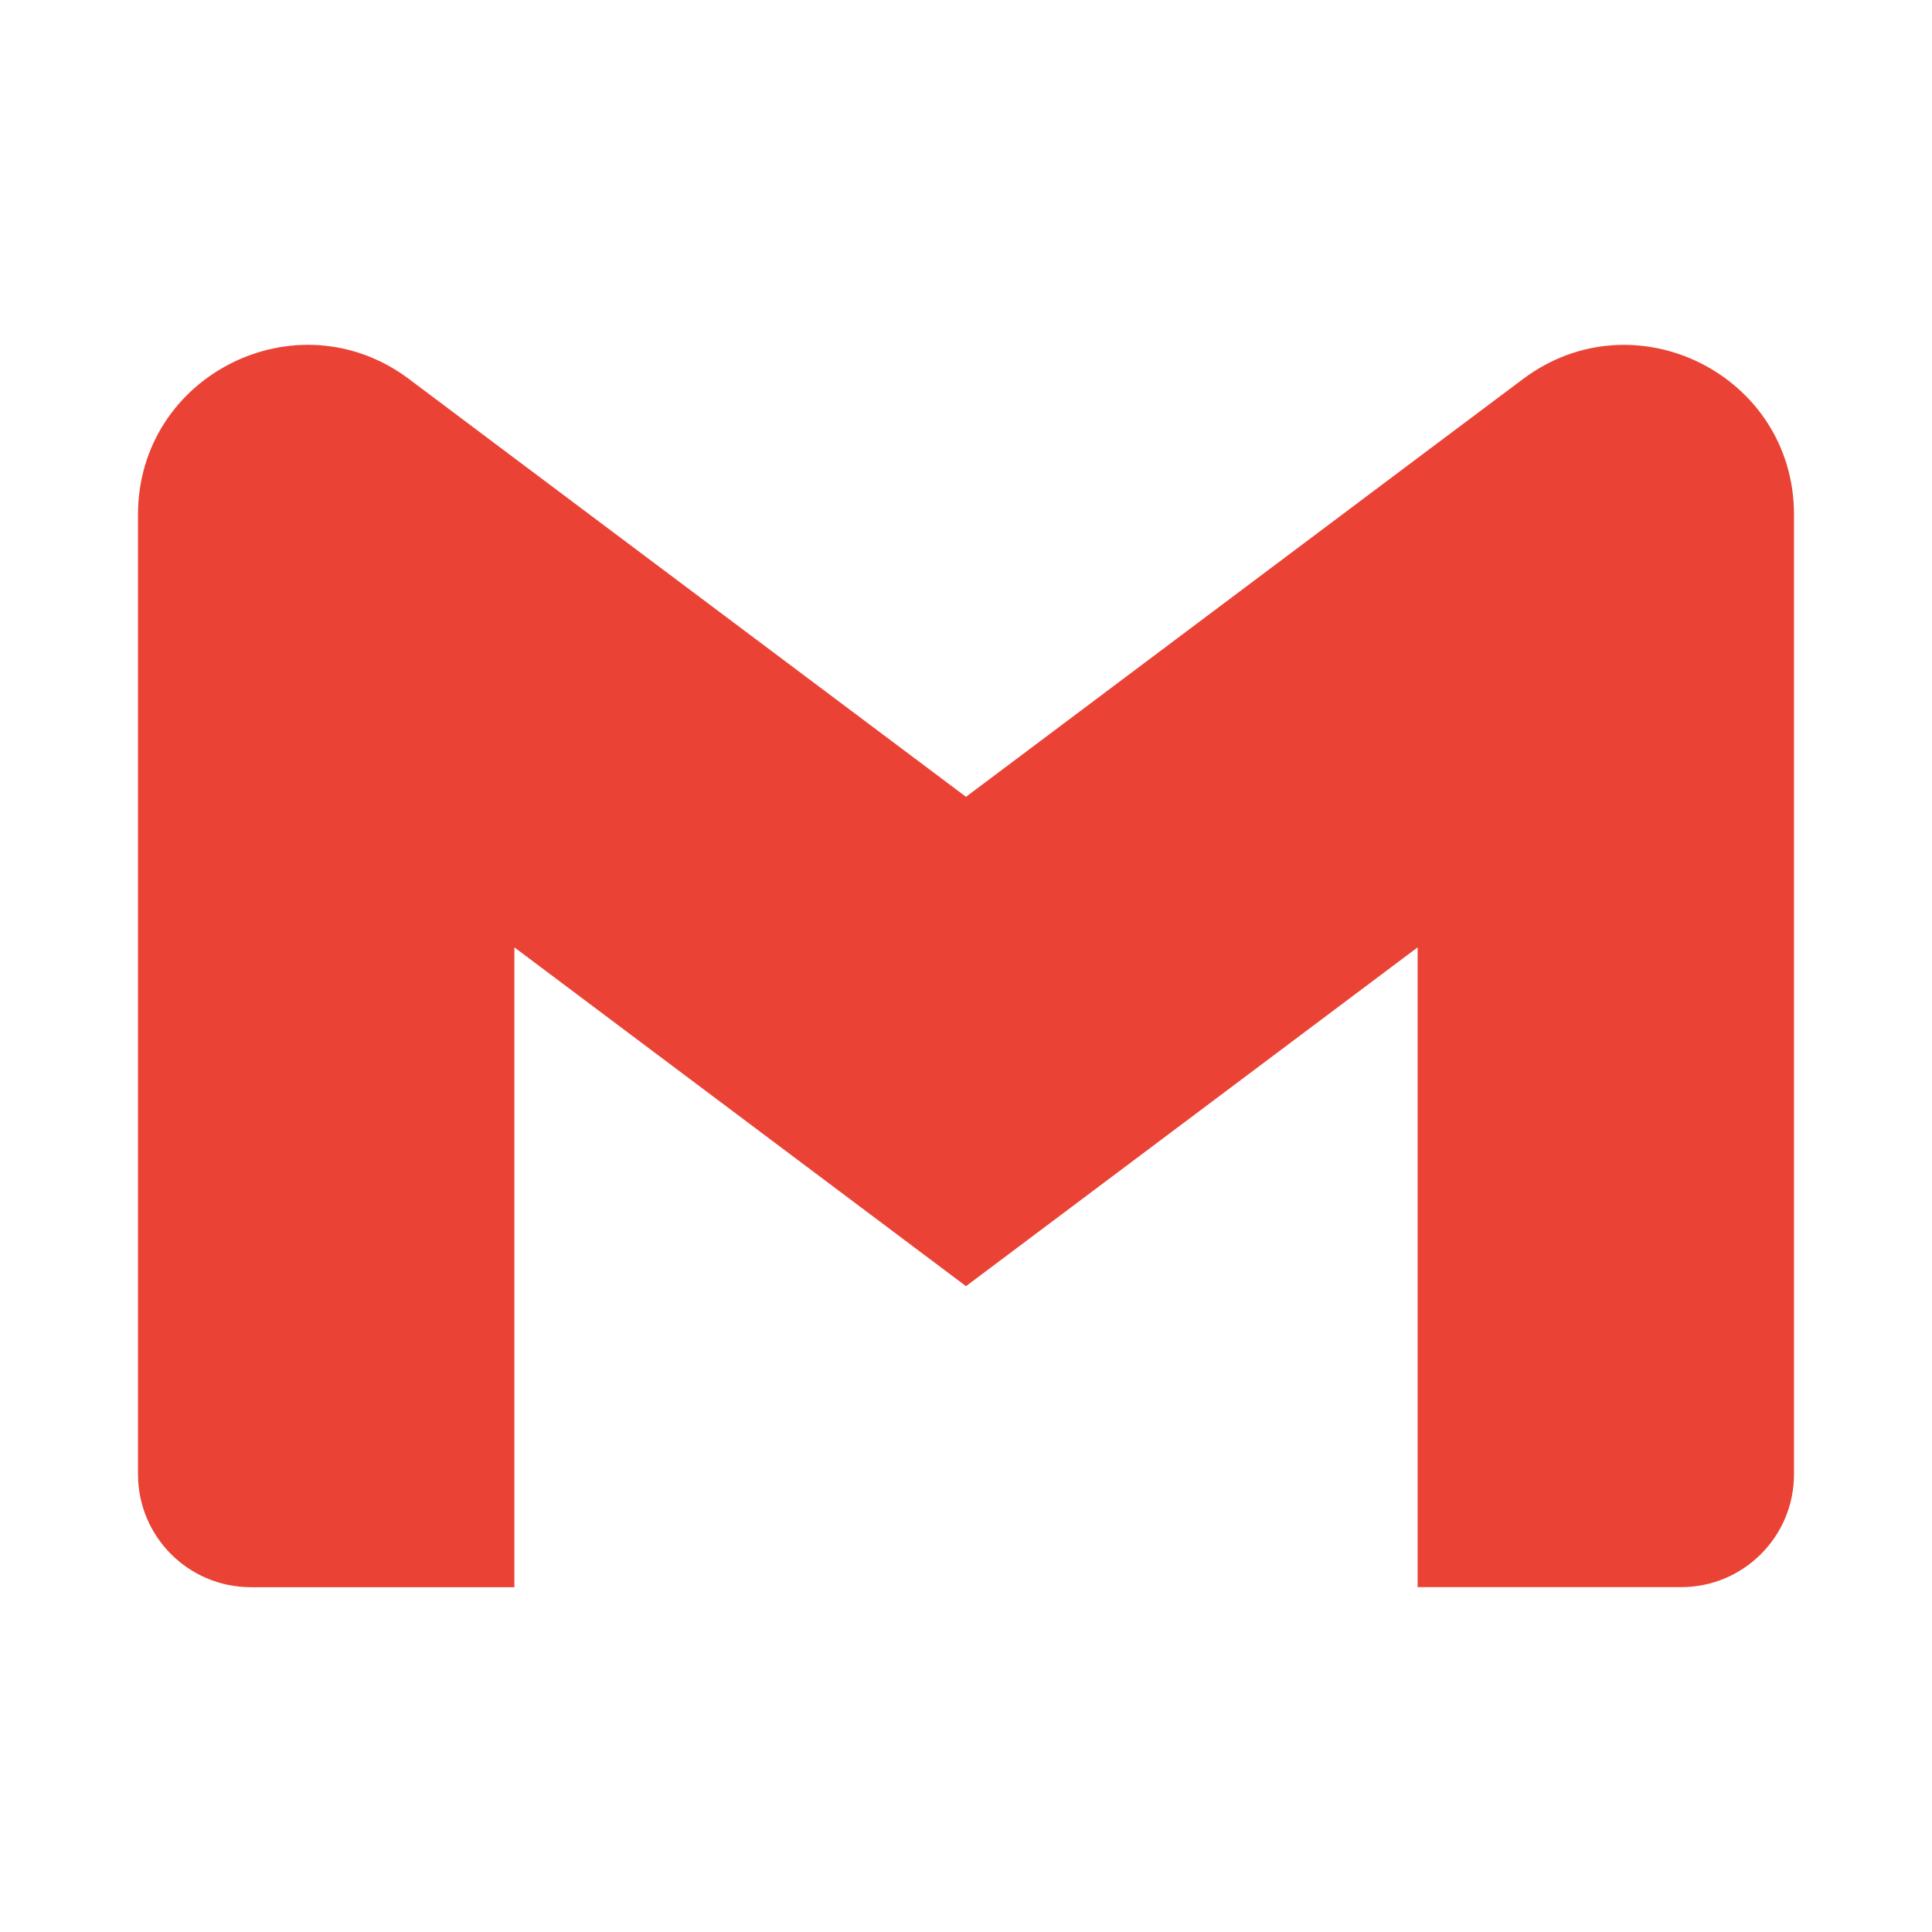
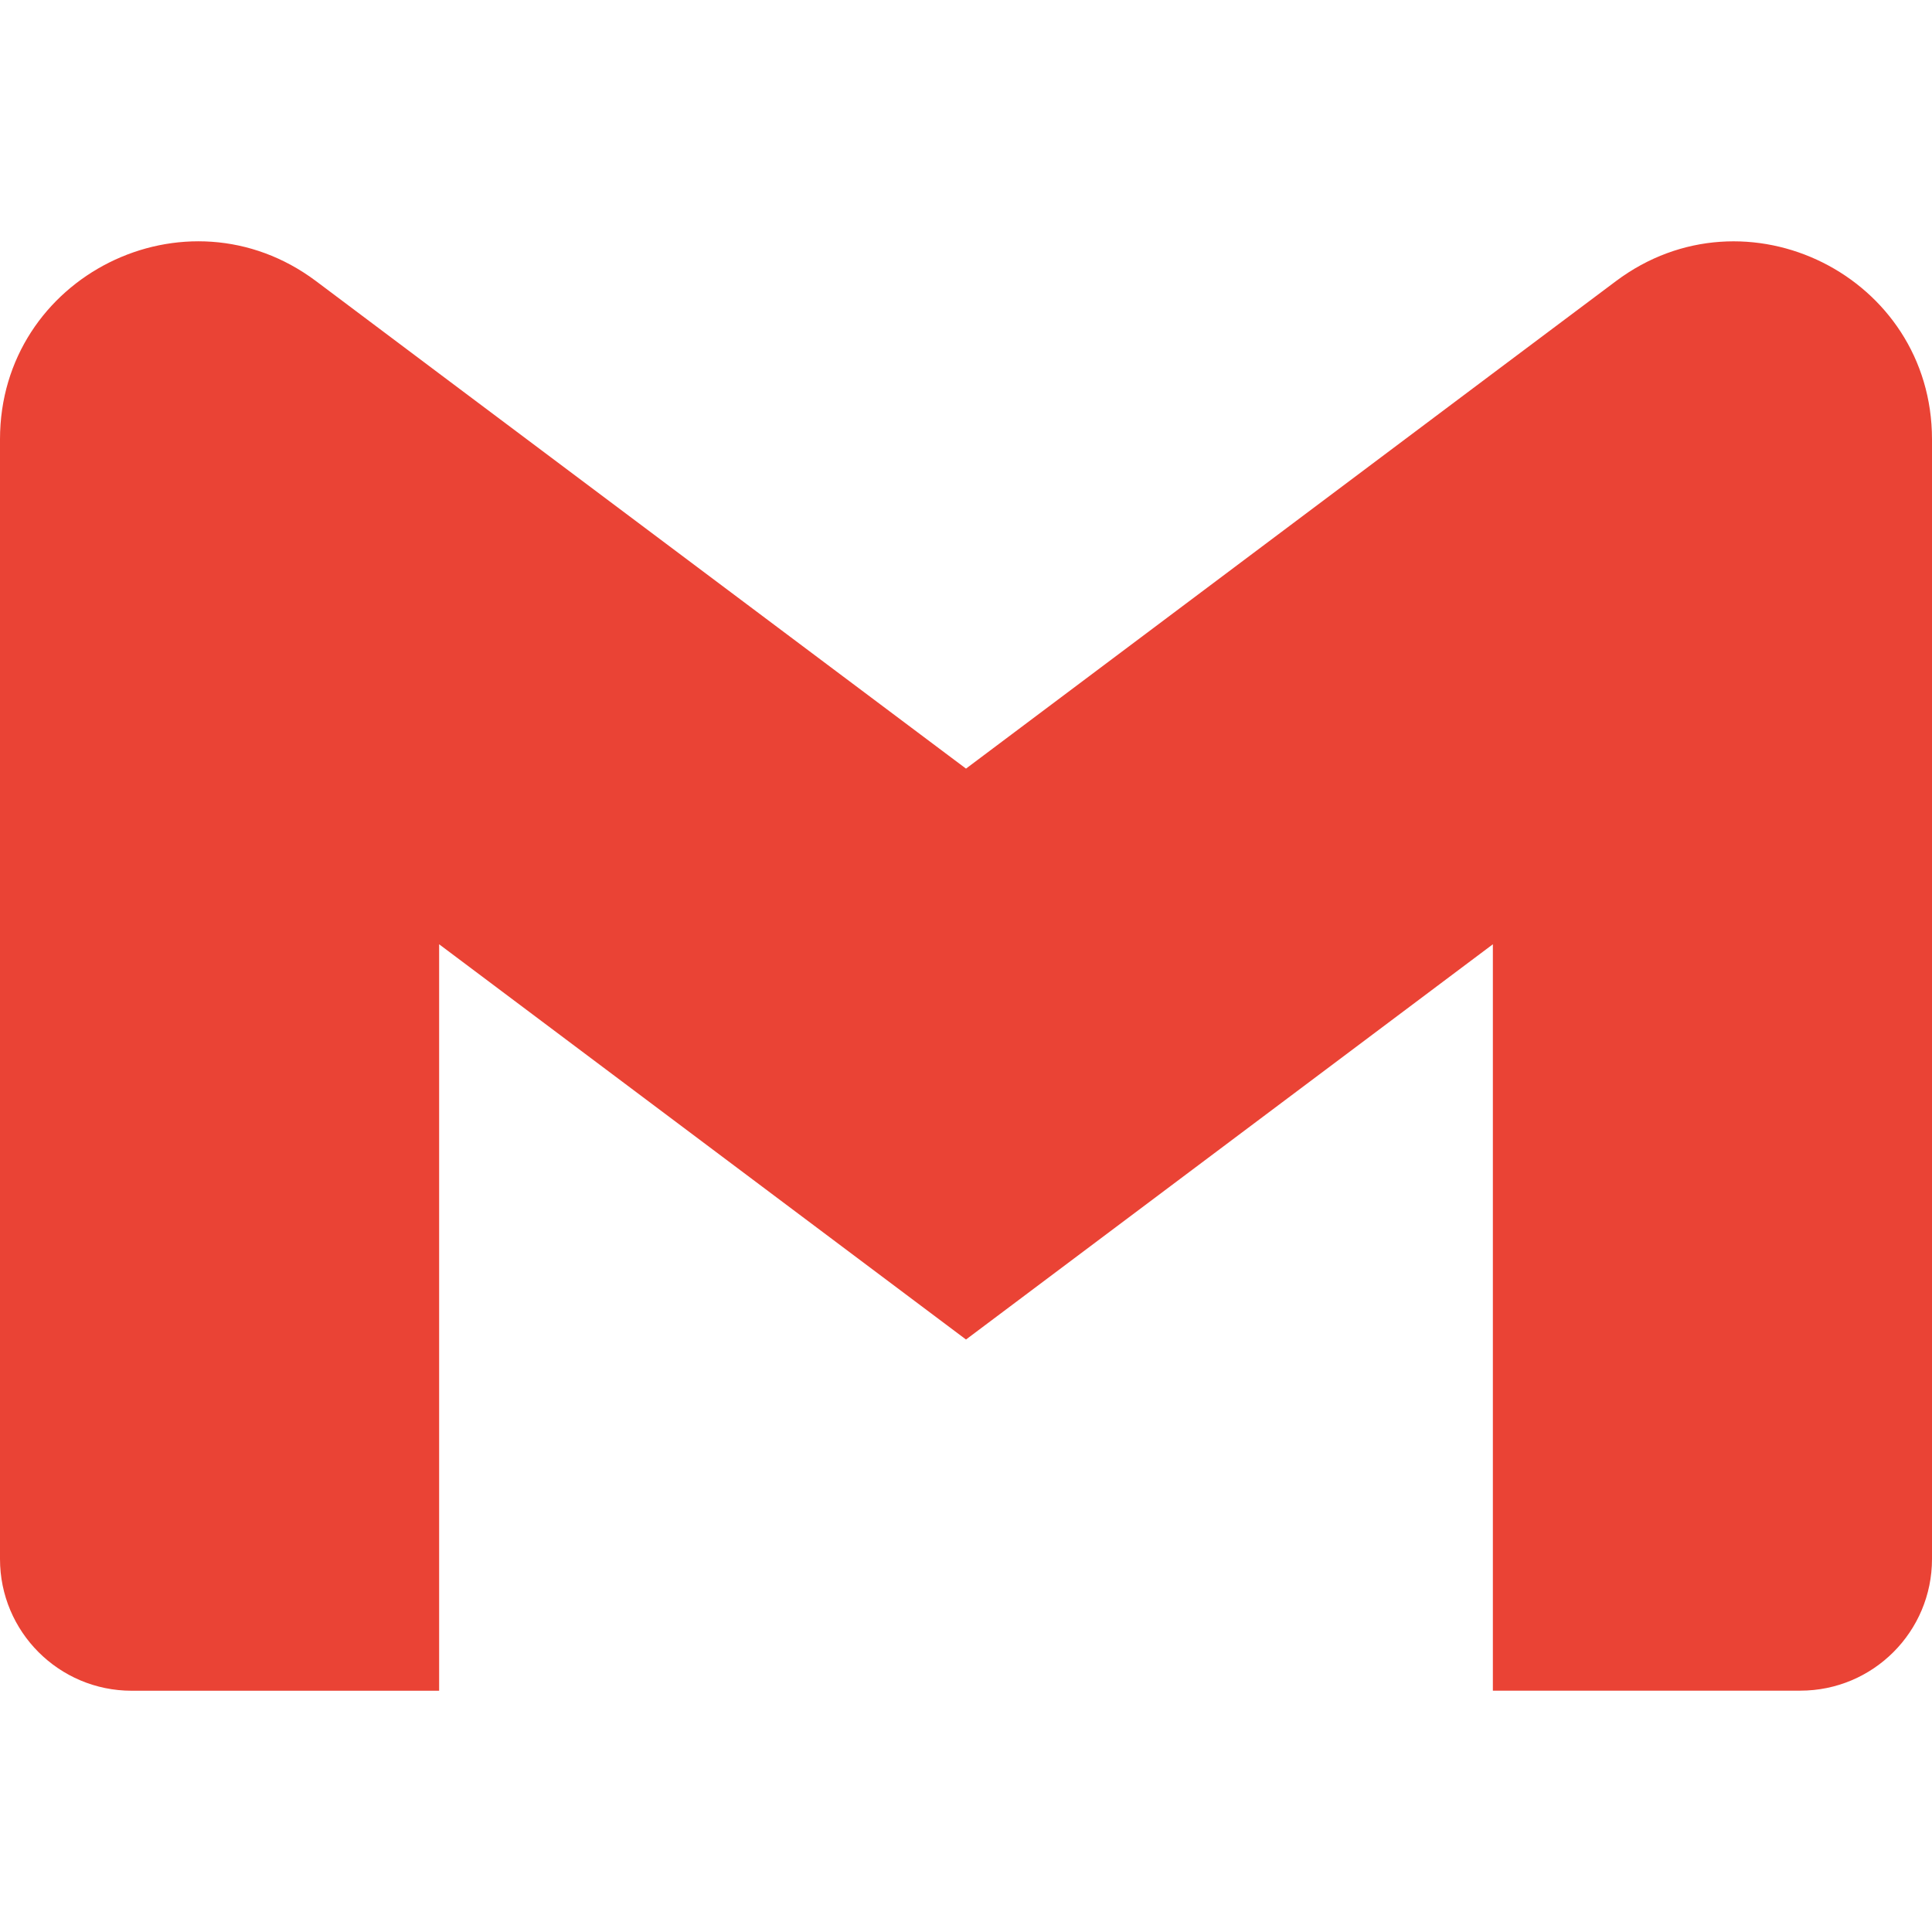
- <svg xmlns="http://www.w3.org/2000/svg" viewBox="-2 -2 28 28">
-   <path fill="#EA4335" d="M24 5.457v13.909c0 .904-.732 1.636-1.636 1.636h-3.819V11.73L12 16.64l-6.545-4.91v9.273H1.636A1.636 1.636 0 0 1 0 19.366V5.457c0-2.023 2.309-3.178 3.927-1.964L5.455 4.64 12 9.548l6.545-4.91 1.528-1.145C21.69 2.28 24 3.434 24 5.457z" />
+ <svg xmlns="http://www.w3.org/2000/svg" viewBox="0 0 24 24">
+   <path fill="#ea4335" d="M24 5.457v13.909c0 .904-.732 1.636-1.636 1.636h-3.819V11.73L12 16.64l-6.545-4.91v9.273H1.636A1.636 1.636 0 0 1 0 19.366V5.457c0-2.023 2.309-3.178 3.927-1.964L5.455 4.64 12 9.548l6.545-4.91 1.528-1.145C21.69 2.28 24 3.434 24 5.457z" />
</svg>
